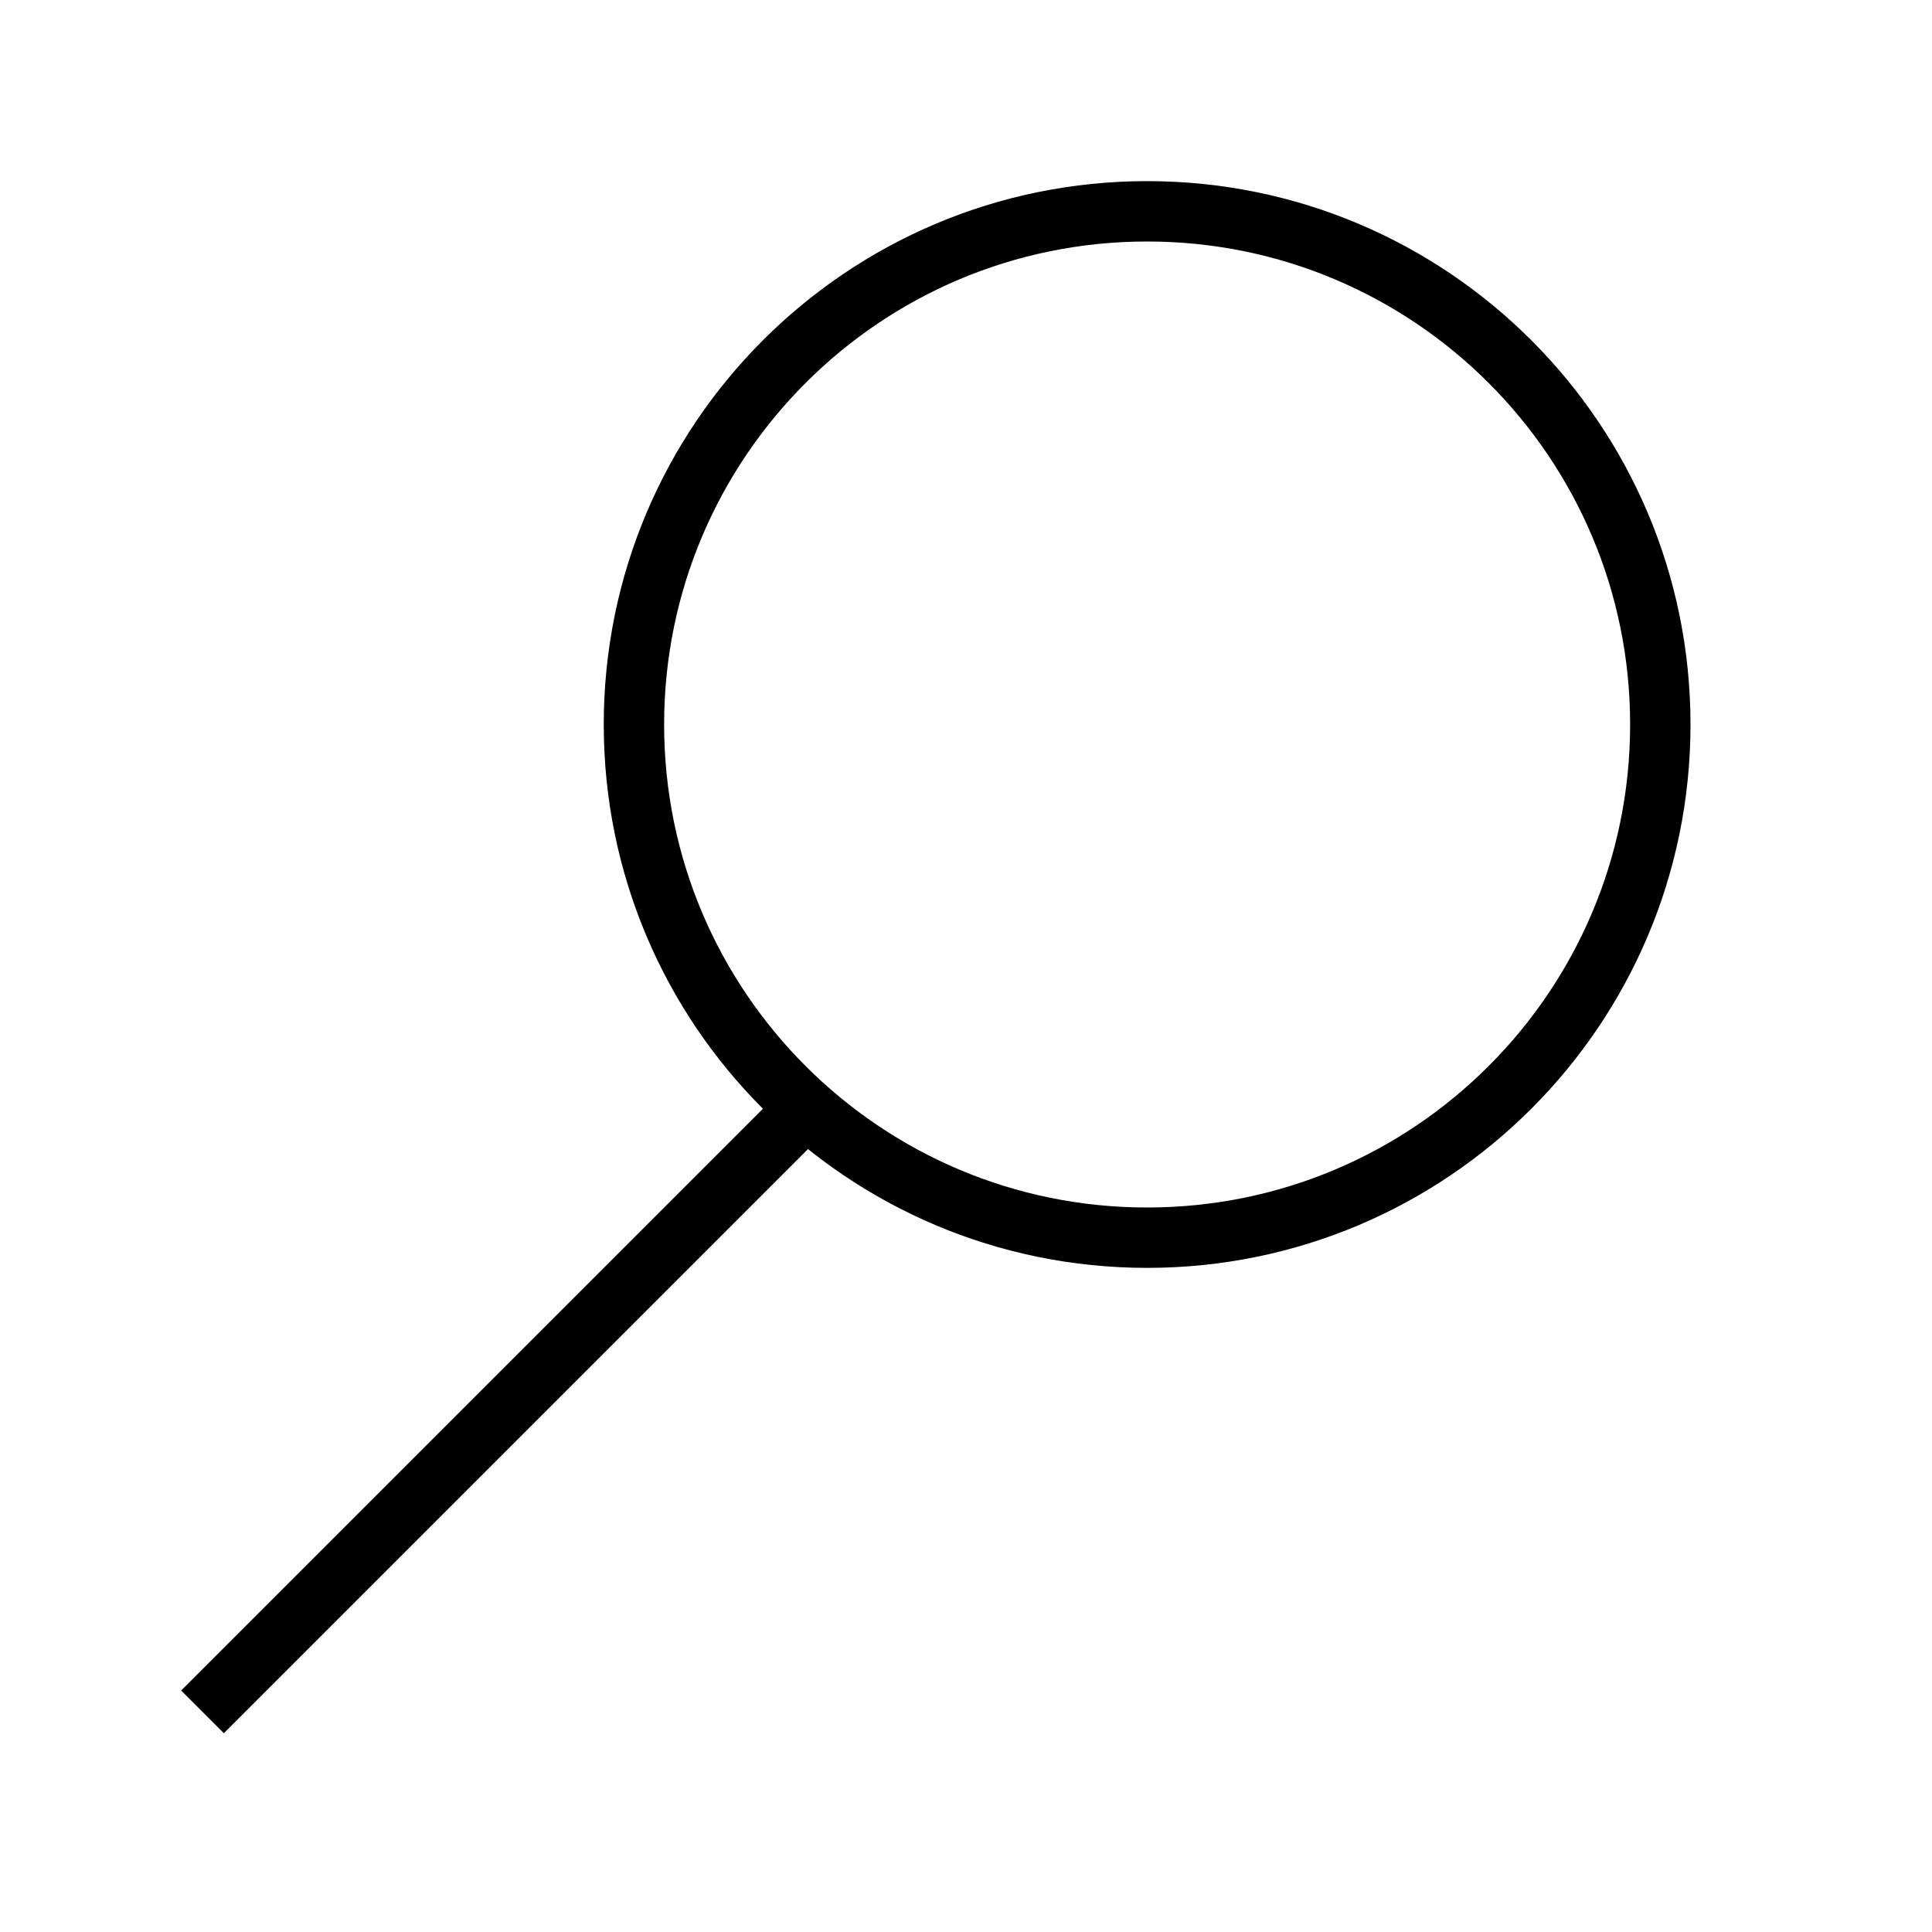
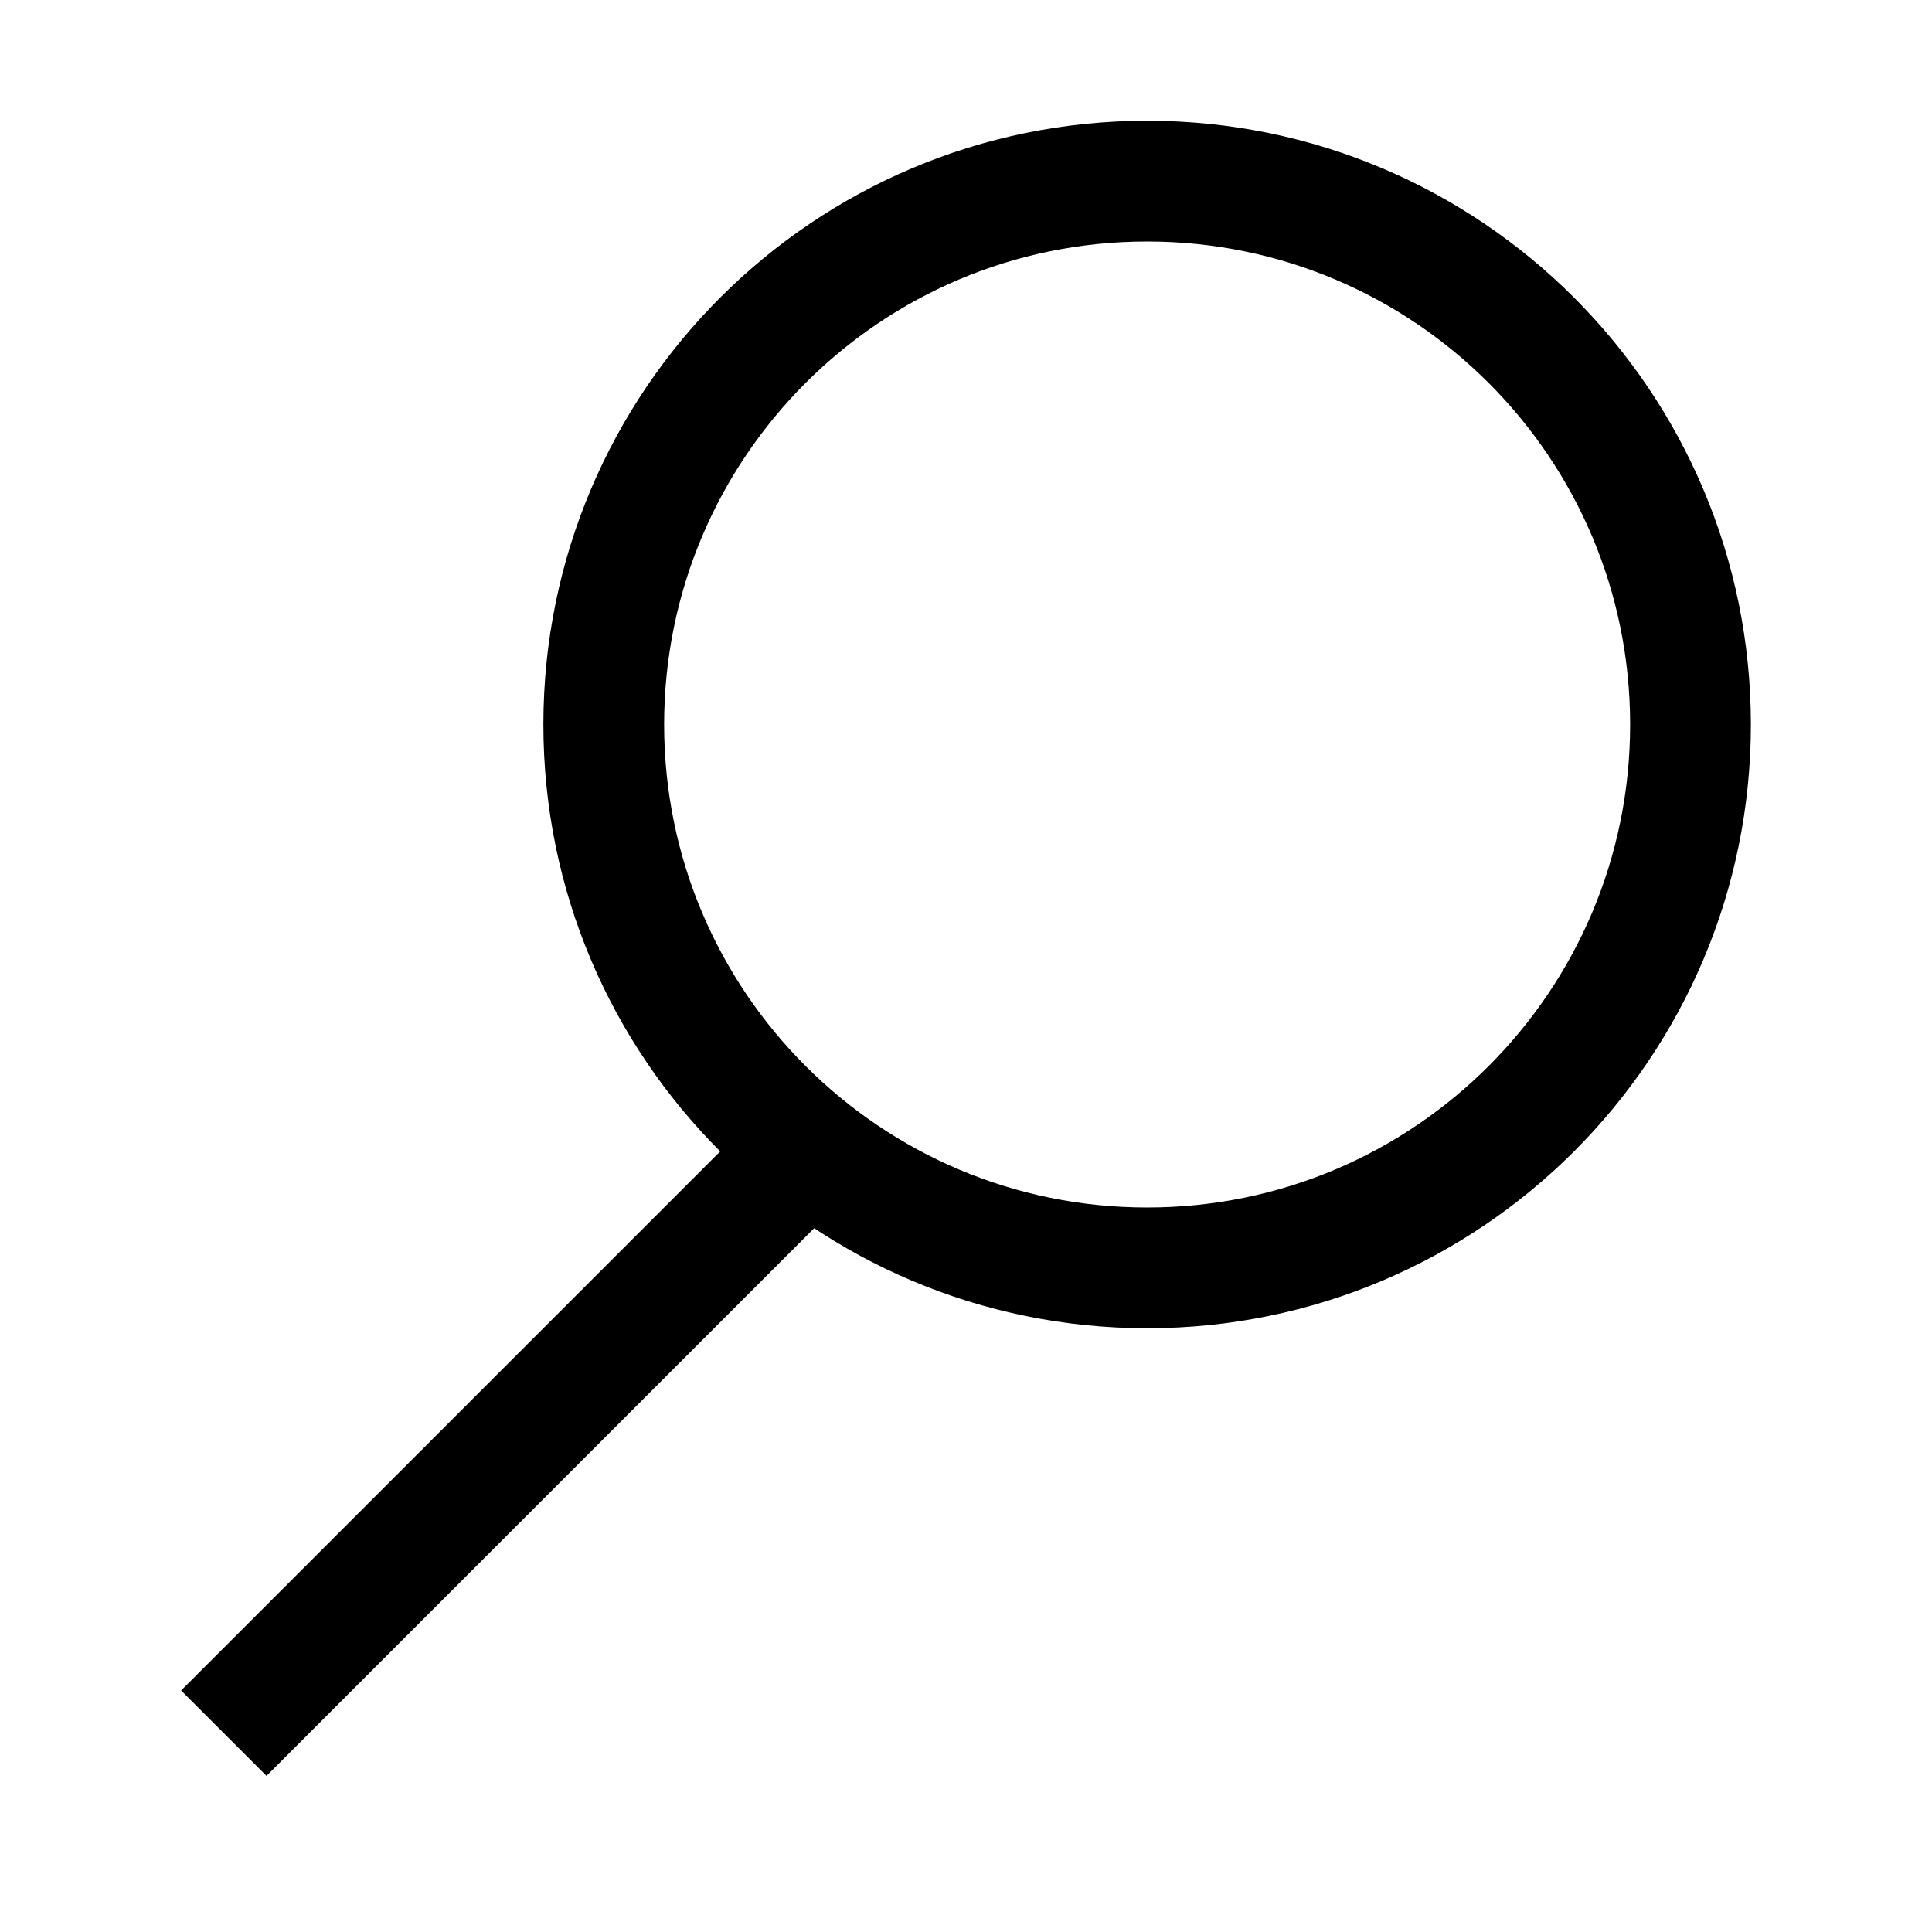
<svg xmlns="http://www.w3.org/2000/svg" width="32" height="32" viewBox="0 0 32 32" fill="none">
-   <circle cx="19" cy="12" r="8.5" stroke="black" />
-   <line x1="13.354" y1="18.354" x2="3.354" y2="28.354" stroke="black" />
+   <circle cx="19" cy="12" r="9" stroke="black" stroke-width="2" />
+   <line x1="13.707" y1="18.707" x2="3.707" y2="28.707" stroke="black" stroke-width="2" />
</svg>
